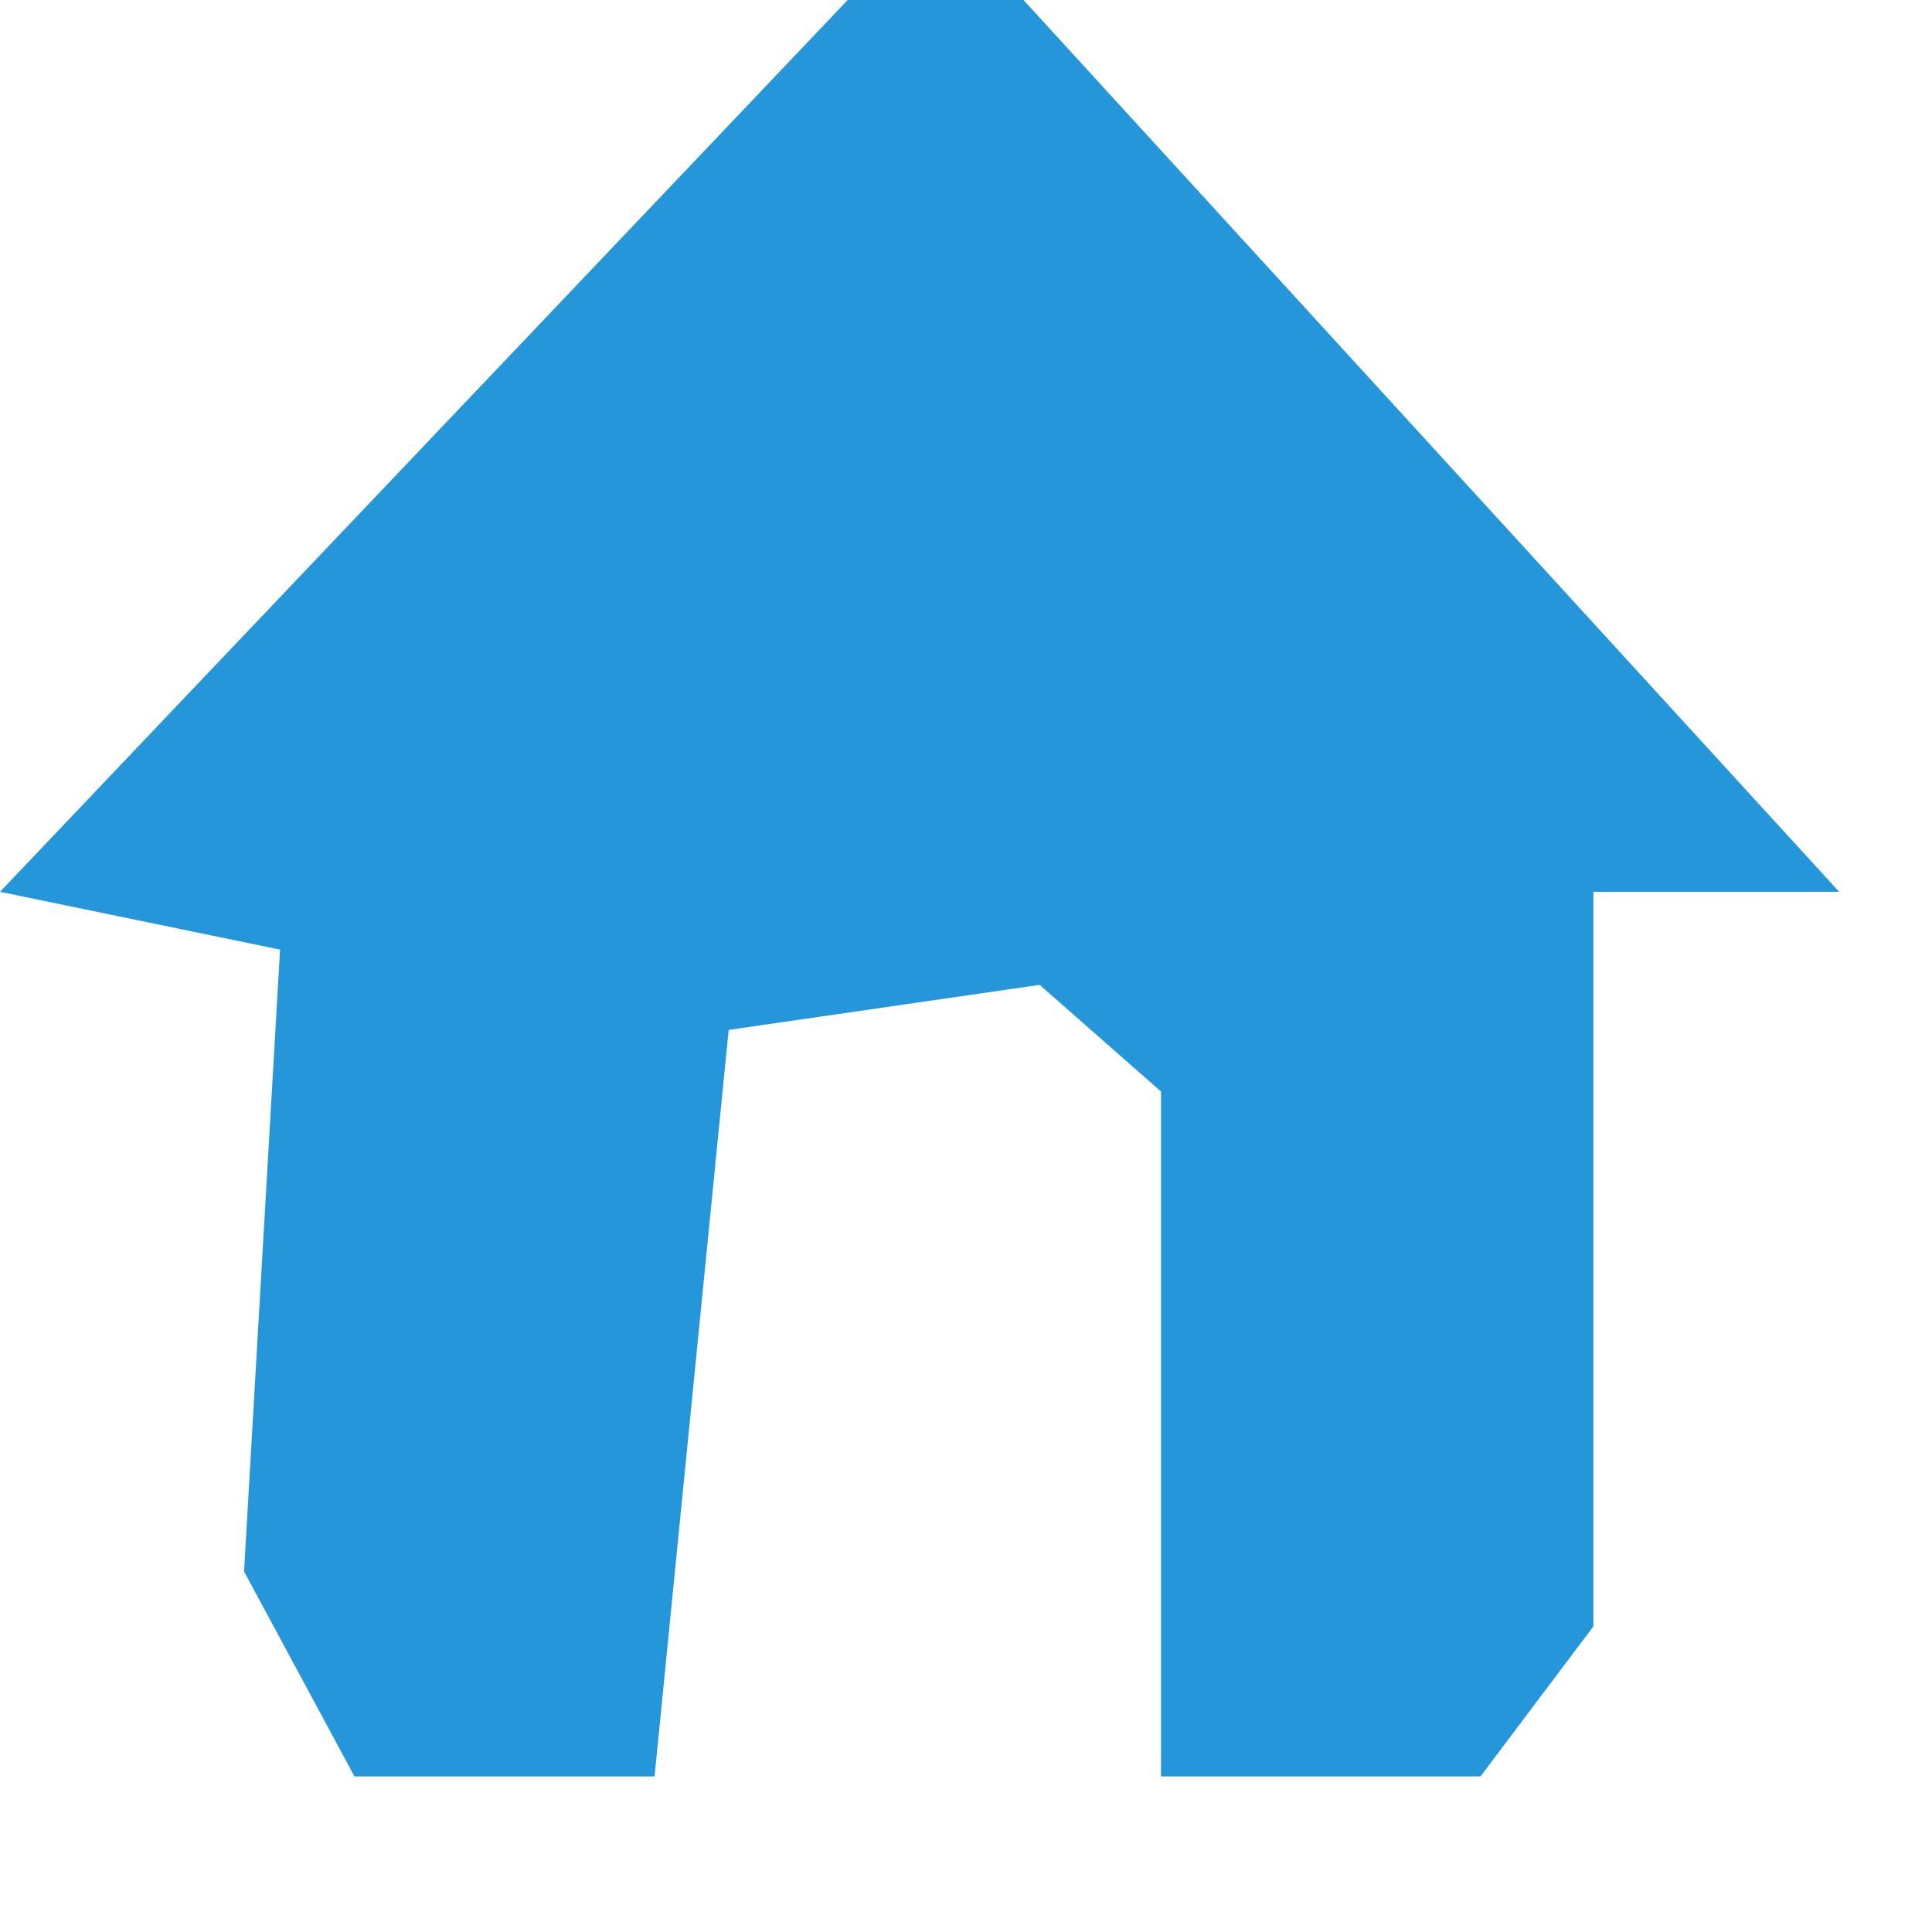
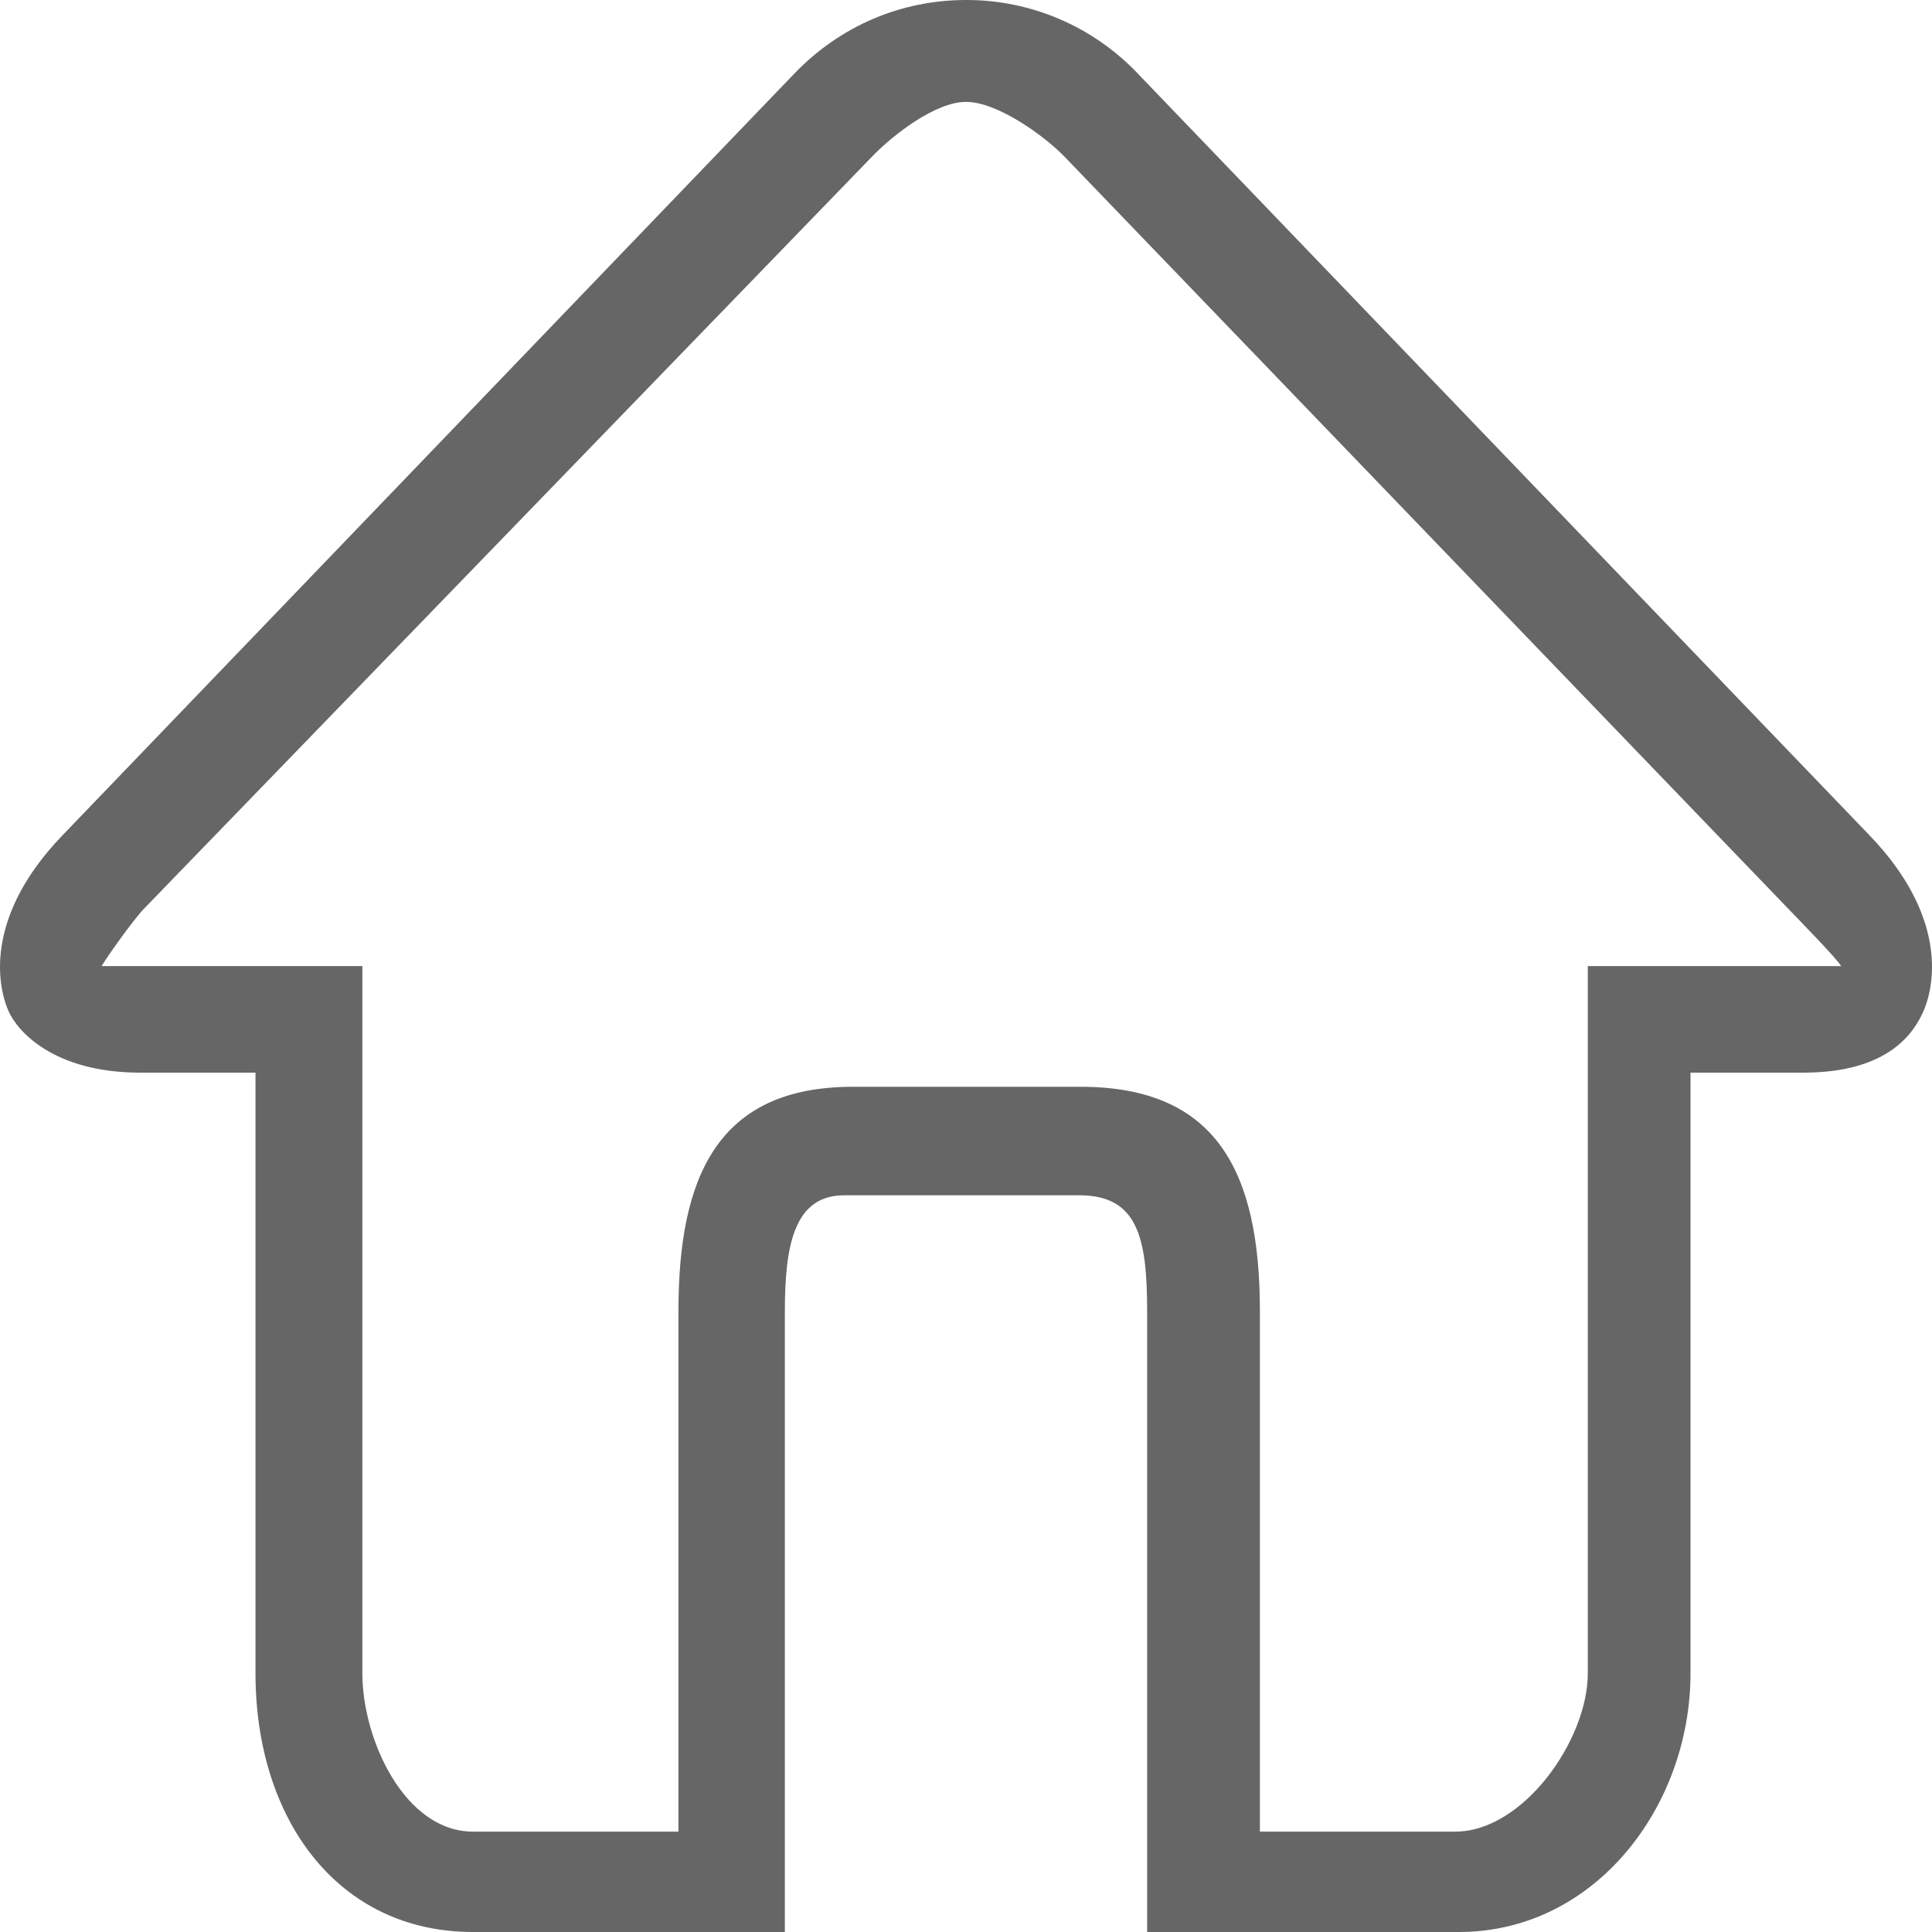
- <svg xmlns="http://www.w3.org/2000/svg" width="25" height="25">
-   <g>
-     <rect fill="none" id="canvas_background" height="27" width="27" y="-1" x="-1" />
-   </g>
-   <g>
-     <g fill-rule="evenodd" fill="none" id="页面1">
-       <g fill="#2596D9" id="机票查询">
-         <polygon points="0,11.54 10.969,0 13.244,0 23.799,11.54 20.618,11.54 20.618,21.046 19.157,22.987 15.023,22.987 15.023,14.124 13.453,12.744 9.429,13.327 8.47,22.987 4.587,22.987 3.158,20.335 3.624,12.288 " id="路径-3复制" />
-       </g>
+ <svg xmlns="http://www.w3.org/2000/svg" width="25px" height="25px" viewBox="0 0 25 25" version="1.1">
+   <g id="页面1" stroke="none" stroke-width="1" fill="none" fill-rule="evenodd">
+     <g id="机票查询" transform="translate(-179, -566)" fill="#666666" fill-rule="nonzero">
+       <path d="M193.721,566.95 C193.143,566.342 192.34,565.998 191.501,566 C190.657,566 189.87,566.338 189.281,566.95 L179.801,576.817 C178.824,577.836 178.949,578.718 179.111,579.085 C179.226,579.345 179.696,579.88 180.816,579.88 L182.306,579.88 L182.306,587.653 C182.306,589.529 183.362,591 185.121,591 L189.156,591 L189.156,582.967 C189.156,582.104 189.28,581.467 189.925,581.467 L192.965,581.467 C193.72,581.467 193.844,582.009 193.844,582.967 L193.844,591 L197.879,591 C199.638,591 200.875,589.377 200.875,587.653 L200.875,579.88 L202.336,579.88 C203.456,579.88 203.774,579.345 203.889,579.085 C204.051,578.716 204.176,577.836 203.199,576.817 L193.721,566.95 Z M199.546,578.501 L199.546,587.653 C199.546,588.516 198.71,589.701 197.831,589.701 L195.303,589.701 L195.303,582.967 C195.303,581.163 194.743,580.063 192.984,580.063 L190.034,580.063 C188.275,580.063 187.779,581.243 187.779,582.967 L187.779,589.701 L185.119,589.701 C184.24,589.701 183.689,588.515 183.689,587.653 L183.689,578.501 L180.315,578.501 C180.369,578.406 180.709,577.921 180.862,577.76 L190.275,568.036 C190.557,567.74 191.114,567.315 191.501,567.319 C191.889,567.315 192.499,567.74 192.783,568.036 L202.141,577.76 C202.296,577.921 202.77,578.406 202.824,578.501 L199.546,578.501 Z" id="形状" />
    </g>
  </g>
</svg>
